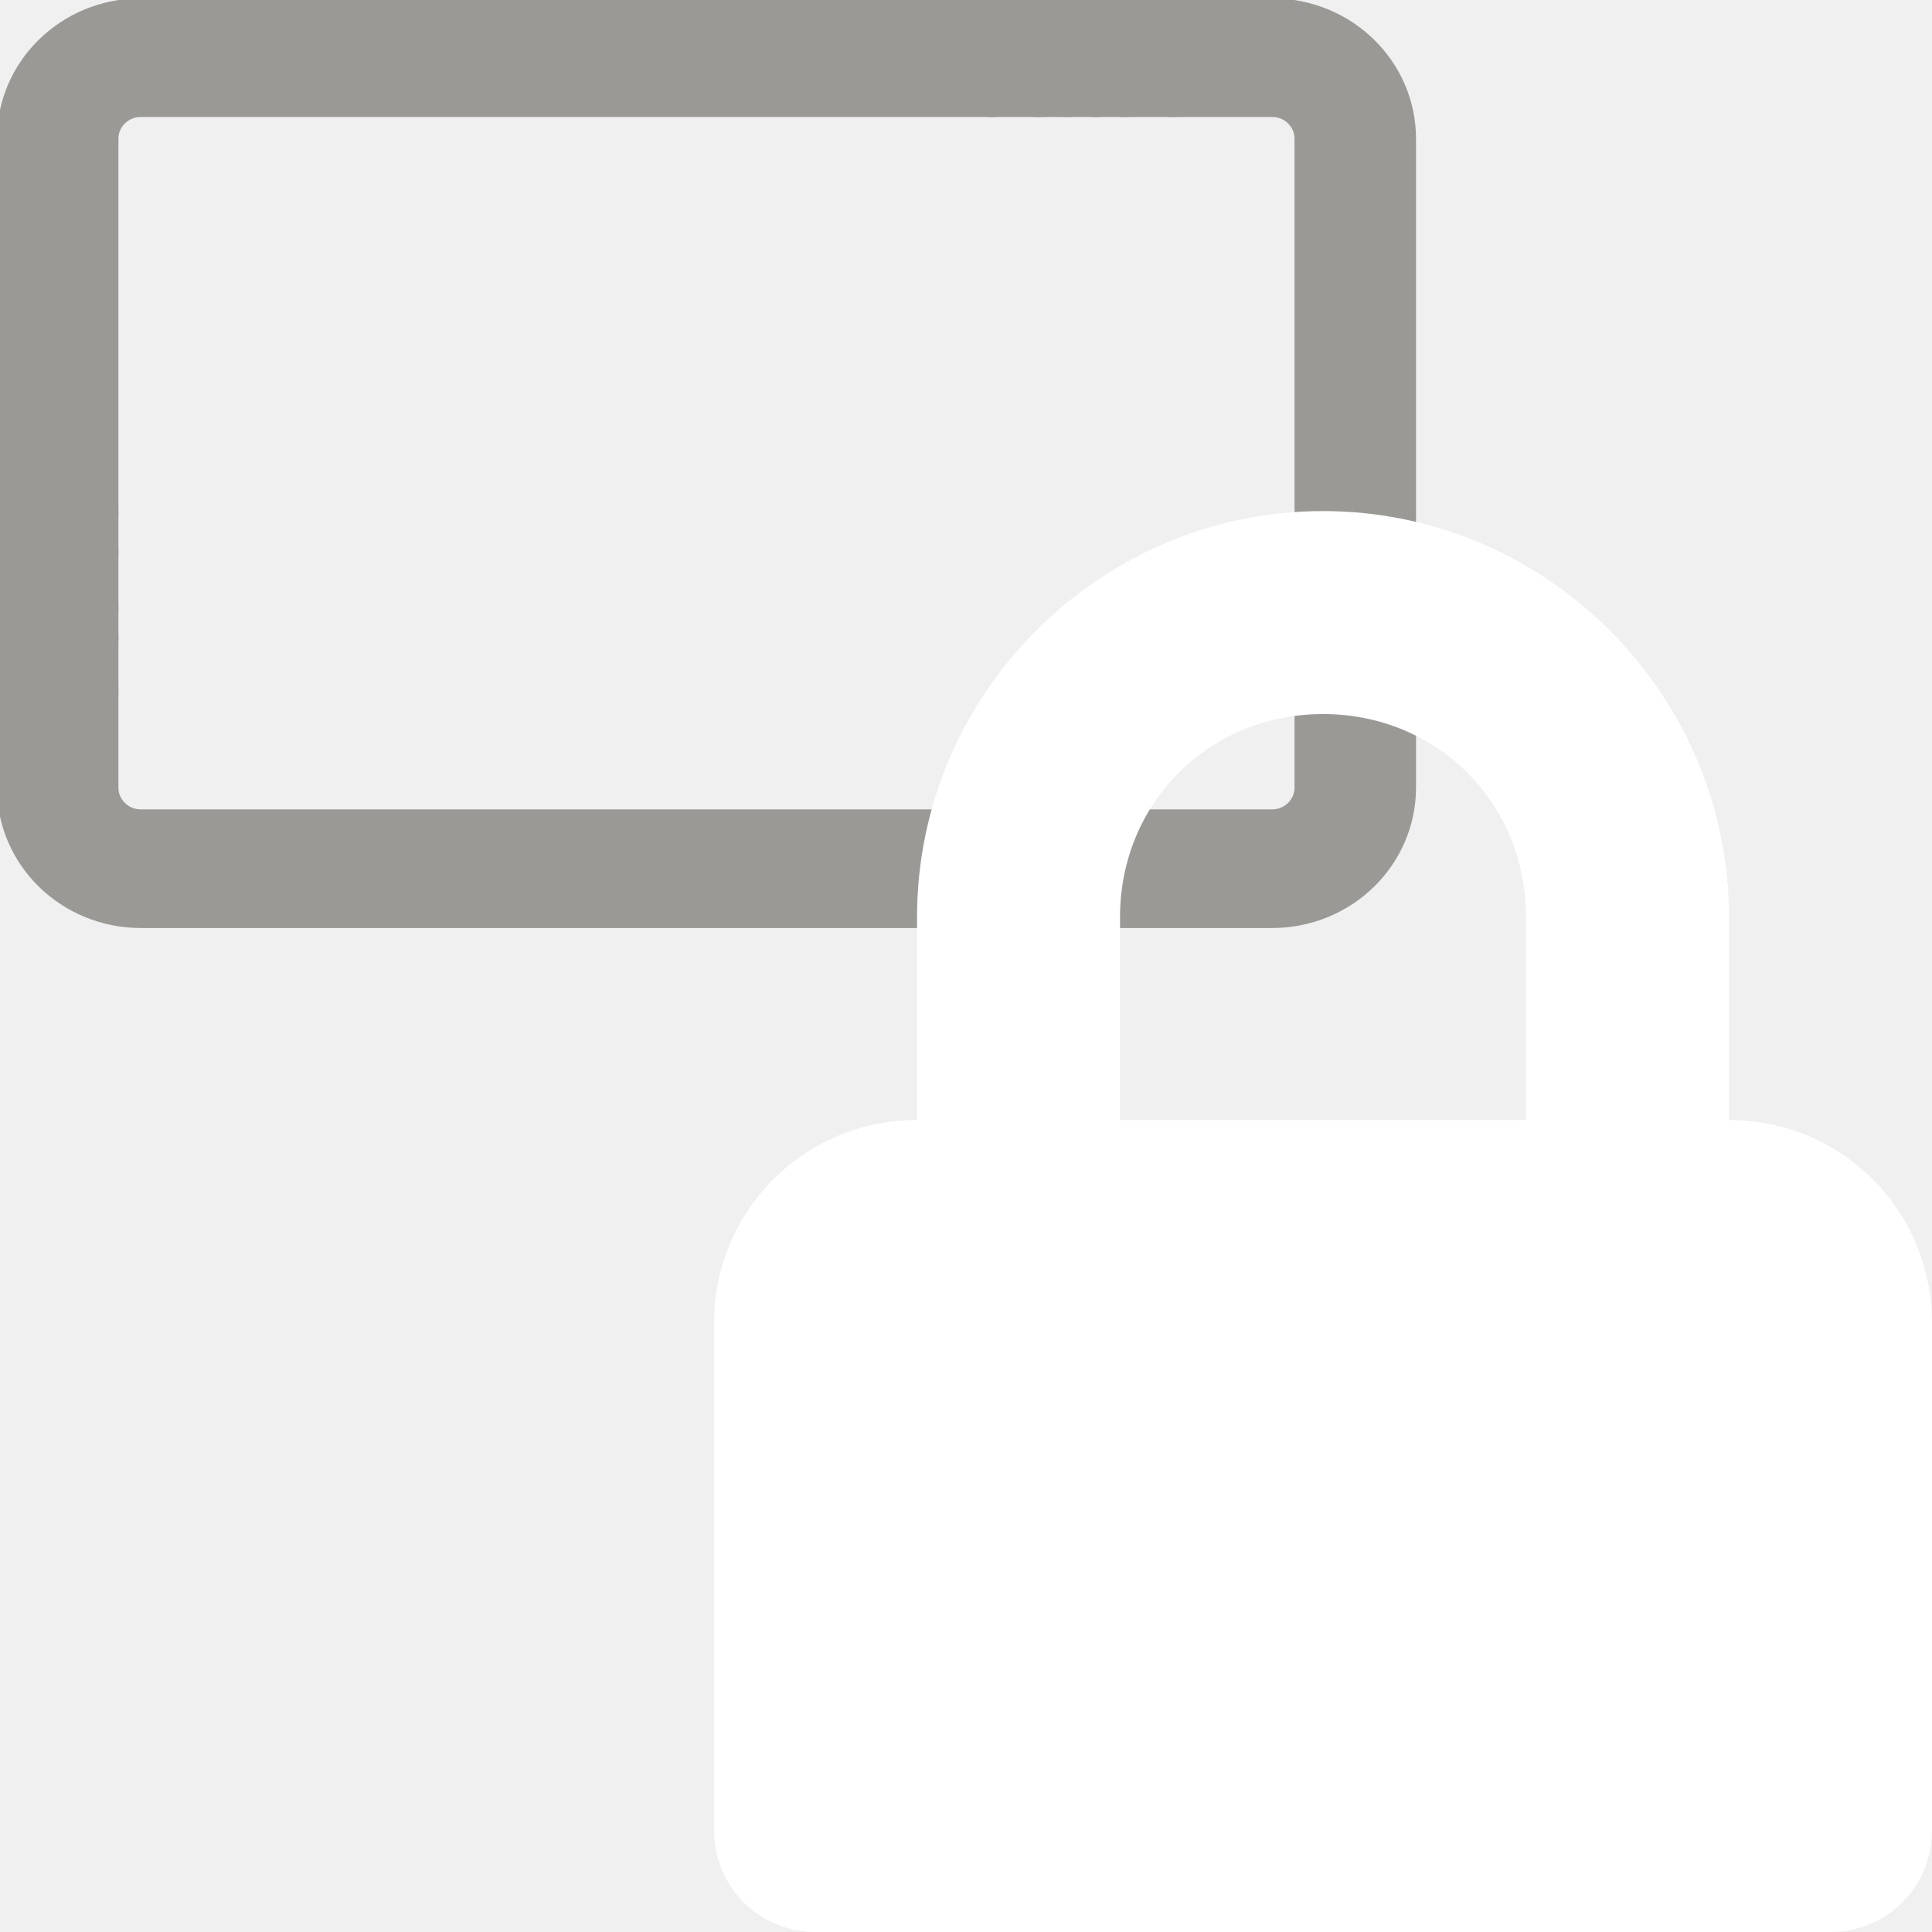
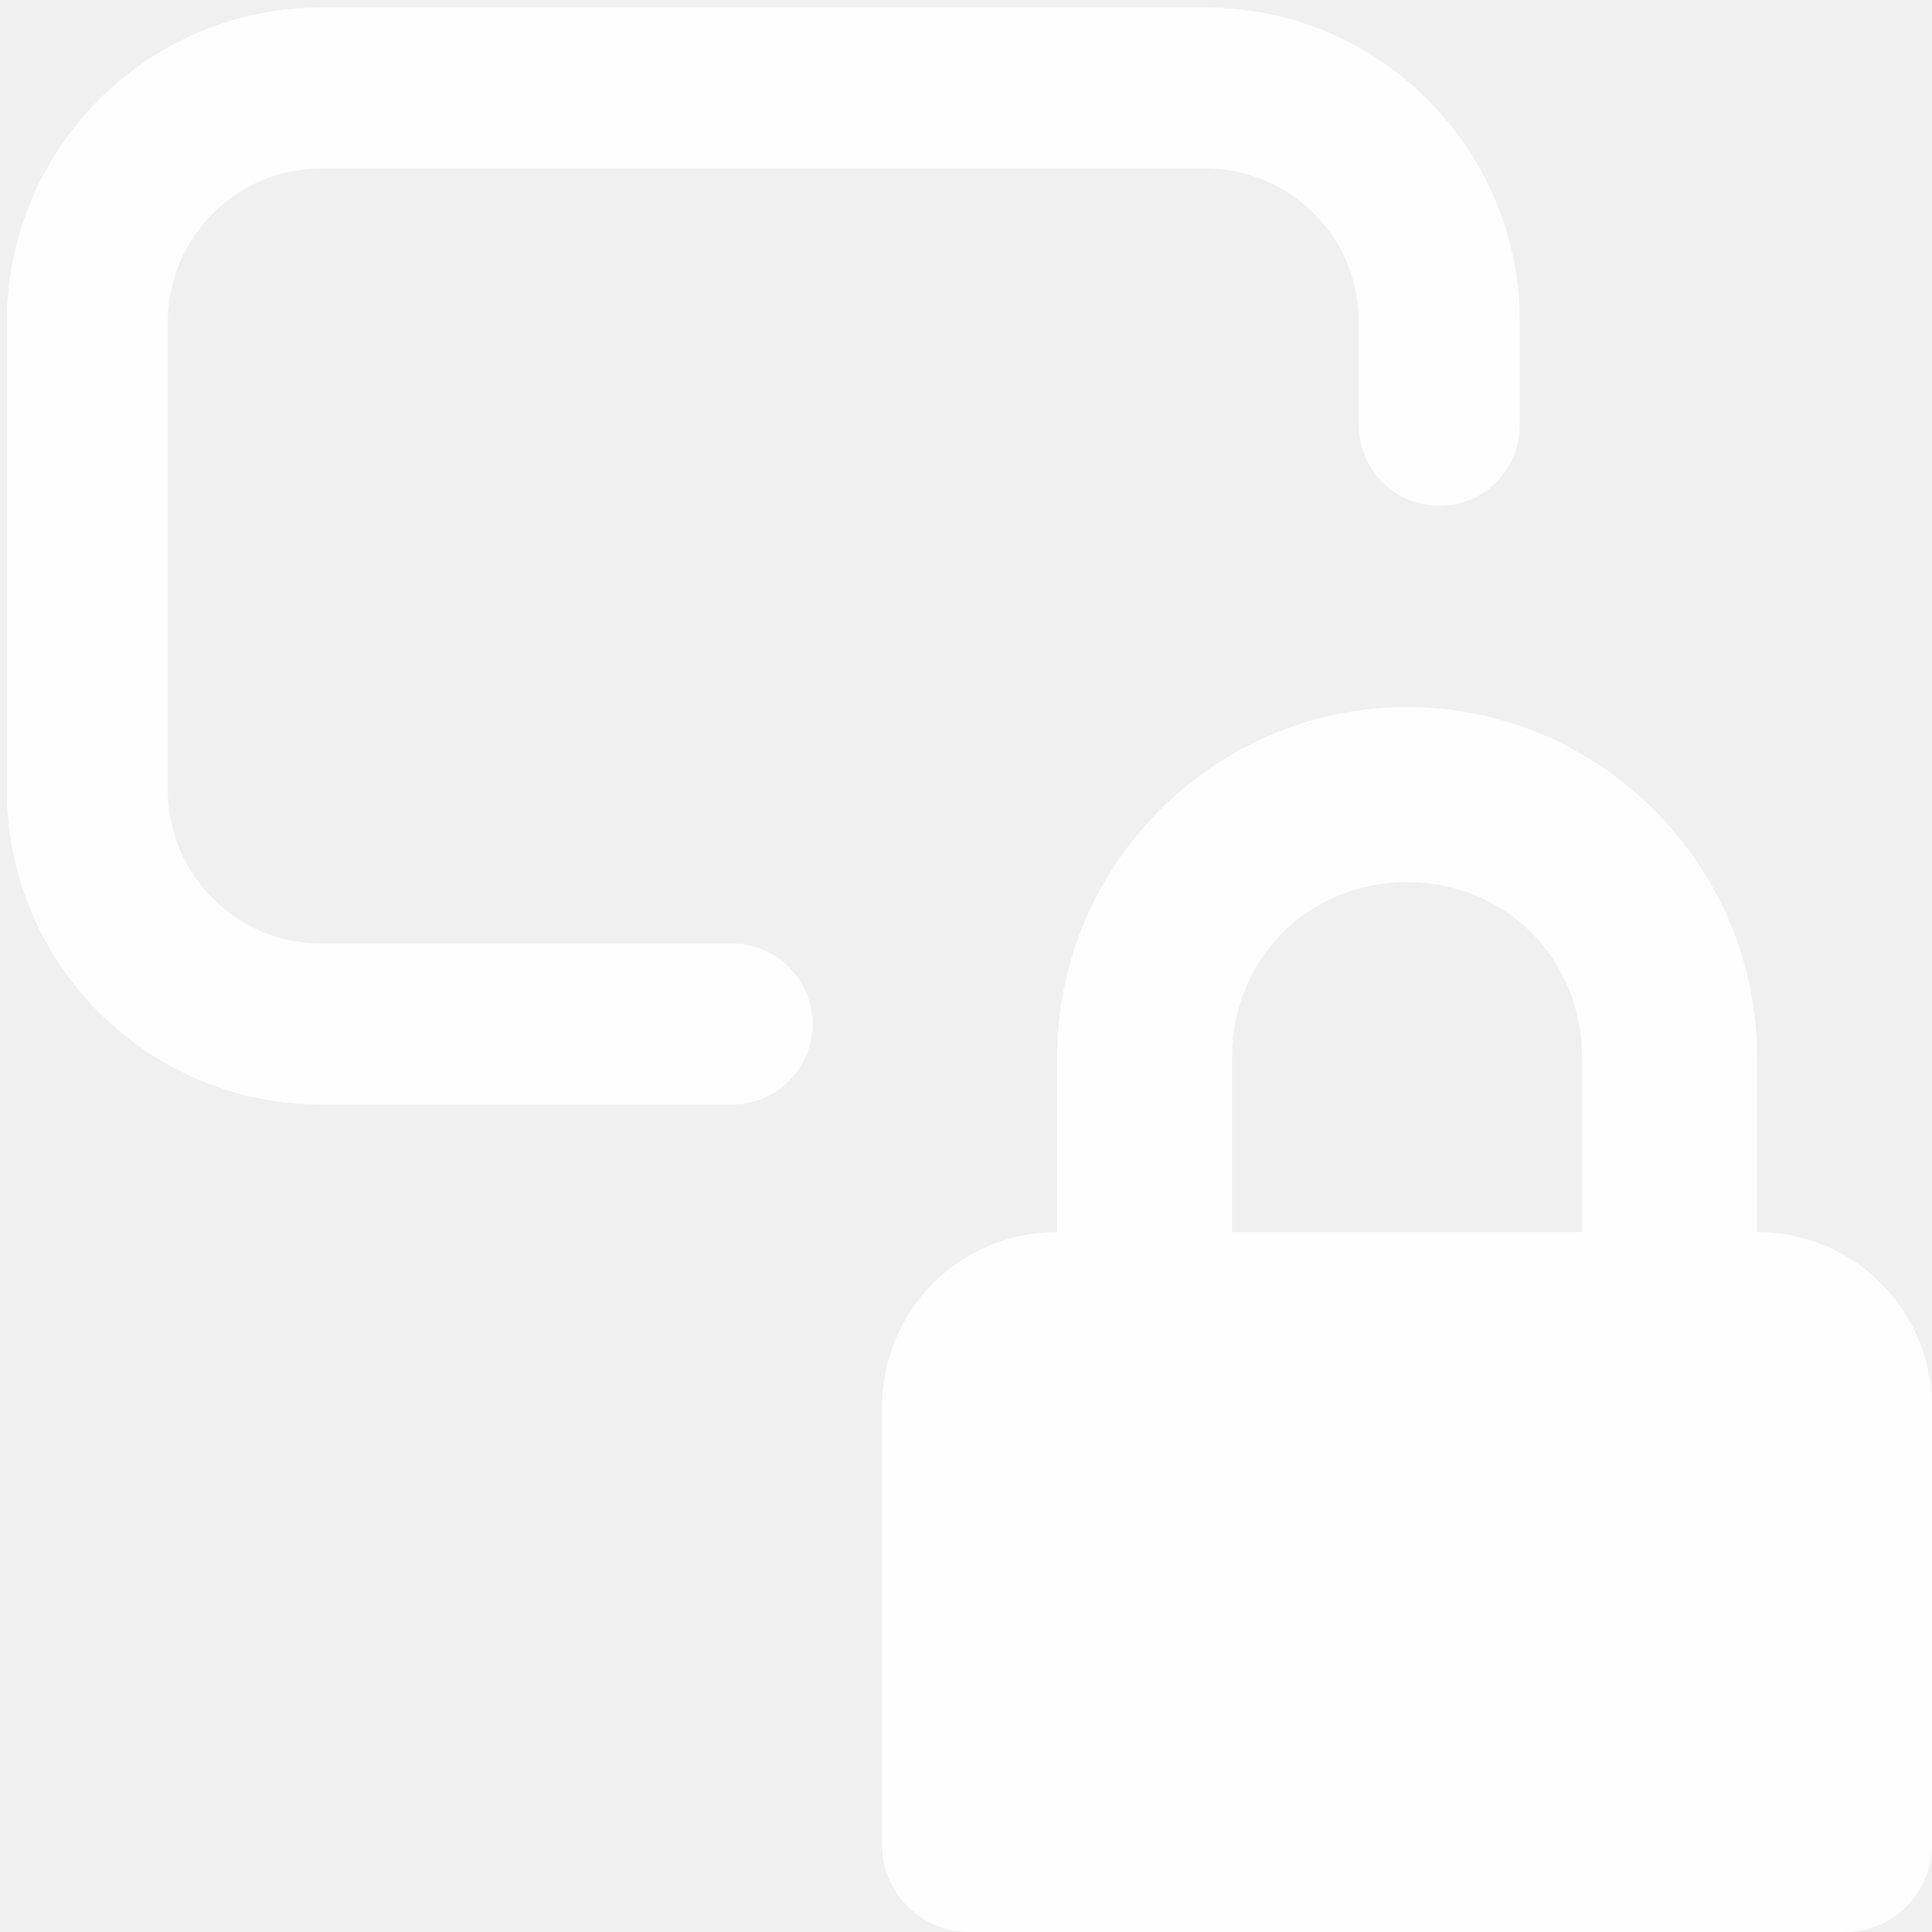
- <svg xmlns="http://www.w3.org/2000/svg" width="100%" height="100%" viewBox="0 0 67 67" version="1.1" xml:space="preserve" style="fill-rule:evenodd;clip-rule:evenodd;stroke-linecap:round;stroke-linejoin:round;stroke-miterlimit:1.5;">
-   <g transform="matrix(0.900336,0,0,0.879234,1.54609,-5.43066)">
-     <g transform="matrix(1,0,0,1,-2.09093,5.85347)">
-       <path d="M45.576,2.598L49.378,2.598C51.143,2.598 52.576,4.031 52.576,5.797L52.576,31.387C52.576,33.153 51.143,34.586 49.378,34.586L5.794,34.586C4.028,34.586 2.595,33.153 2.595,31.387L2.595,27.586" style="fill:none;stroke:rgb(154,153,150);stroke-width:4.68px;" />
+ <svg xmlns="http://www.w3.org/2000/svg" width="100%" height="100%" viewBox="0 0 24 24" version="1.1" xml:space="preserve" style="fill-rule:evenodd;clip-rule:evenodd;stroke-linecap:round;stroke-linejoin:round;stroke-miterlimit:1.5;">
+   <g transform="matrix(1.332,0,0,1.332,5.35199,4.01999)">
+     <g transform="matrix(0.75075,0,0,0.75075,-4.01801,-3.01801)">
+       <path d="M9.094,12.721L3.991,12.721C2.387,12.721 1.085,11.418 1.085,9.814L1.085,4C1.085,2.396 2.387,1.093 3.991,1.093L14.973,1.093C16.578,1.093 17.88,2.396 17.88,4L17.88,5.284" style="fill:rgb(254,254,254);fill-opacity:0;stroke:rgb(254,254,254);stroke-width:2px;" />
    </g>
-     <g transform="matrix(1,0,0,1,-2.09093,5.85347)">
-       <path d="M2.595,27.586L2.595,25.487" style="fill:none;stroke:rgb(154,153,150);stroke-width:4.68px;" />
-     </g>
-     <g transform="matrix(1,0,0,1,-2.09093,5.85347)">
-       <path d="M2.595,25.487L2.595,24.35" style="fill:none;stroke:rgb(154,153,150);stroke-width:4.68px;" />
-     </g>
-     <g transform="matrix(1,0,0,1,-2.09093,5.85347)">
-       <path d="M2.595,24.35L2.595,22.075" style="fill:none;stroke:rgb(154,153,150);stroke-width:4.68px;" />
-     </g>
-     <g transform="matrix(1,0,0,1,-2.09093,5.85347)">
-       <path d="M2.595,22.075L2.595,20.586" style="fill:none;stroke:rgb(154,153,150);stroke-width:4.68px;" />
-     </g>
-     <g transform="matrix(1,0,0,1,-2.09093,5.85347)">
-       <path d="M2.595,20.586L2.595,5.797C2.595,4.031 4.028,2.598 5.794,2.598L38.576,2.598" style="fill:none;stroke:rgb(154,153,150);stroke-width:4.68px;" />
-     </g>
-     <g transform="matrix(1,0,0,1,-2.09093,5.85347)">
-       <path d="M38.576,2.598L40.359,2.598" style="fill:none;stroke:rgb(154,153,150);stroke-width:4.68px;" />
-     </g>
-     <g transform="matrix(1,0,0,1,-2.09093,5.85347)">
-       <path d="M40.359,2.598L41.469,2.598" style="fill:none;stroke:rgb(154,153,150);stroke-width:4.68px;" />
-     </g>
-     <g transform="matrix(1,0,0,1,-2.09093,5.85347)">
-       <path d="M41.469,2.598L42.58,2.598" style="fill:none;stroke:rgb(154,153,150);stroke-width:4.68px;" />
-     </g>
-     <g transform="matrix(1,0,0,1,-2.09093,5.85347)">
-       <path d="M42.58,2.598L43.691,2.598" style="fill:none;stroke:rgb(154,153,150);stroke-width:4.68px;" />
-     </g>
-     <g transform="matrix(1,0,0,1,-2.09093,5.85347)">
-       <path d="M43.691,2.598L45.576,2.598" style="fill:none;stroke:rgb(154,153,150);stroke-width:4.68px;" />
+     <g transform="matrix(0.81596,0,0,0.81596,2.57656,2.7606)">
+       <path d="M8,1C5.801,1 4,2.801 4,5L4,7C2.891,7 2,7.891 2,9L2,14C2,14.555 2.445,15 3,15L13,15C13.555,15 14,14.555 14,14L14,9C14,7.891 13.109,7 12,7L12,5C12,2.801 10.199,1 8,1ZM8,3C9.125,3 10,3.875 10,5L10,7L6,7L6,5C6,3.875 6.875,3 8,3Z" style="fill:rgb(254,254,254);fill-rule:nonzero;" />
    </g>
  </g>
-   <g transform="matrix(3.51976,0,0,3.51976,17.7233,14.2036)">
-     <path d="M8,1C5.801,1 4,2.801 4,5L4,7C2.891,7 2,7.891 2,9L2,14C2,14.555 2.445,15 3,15L13,15C13.555,15 14,14.555 14,14L14,9C14,7.891 13.109,7 12,7L12,5C12,2.801 10.199,1 8,1ZM8,3C9.125,3 10,3.875 10,5L10,7L6,7L6,5C6,3.875 6.875,3 8,3Z" style="fill:white;fill-rule:nonzero;" />
-   </g>
</svg>
